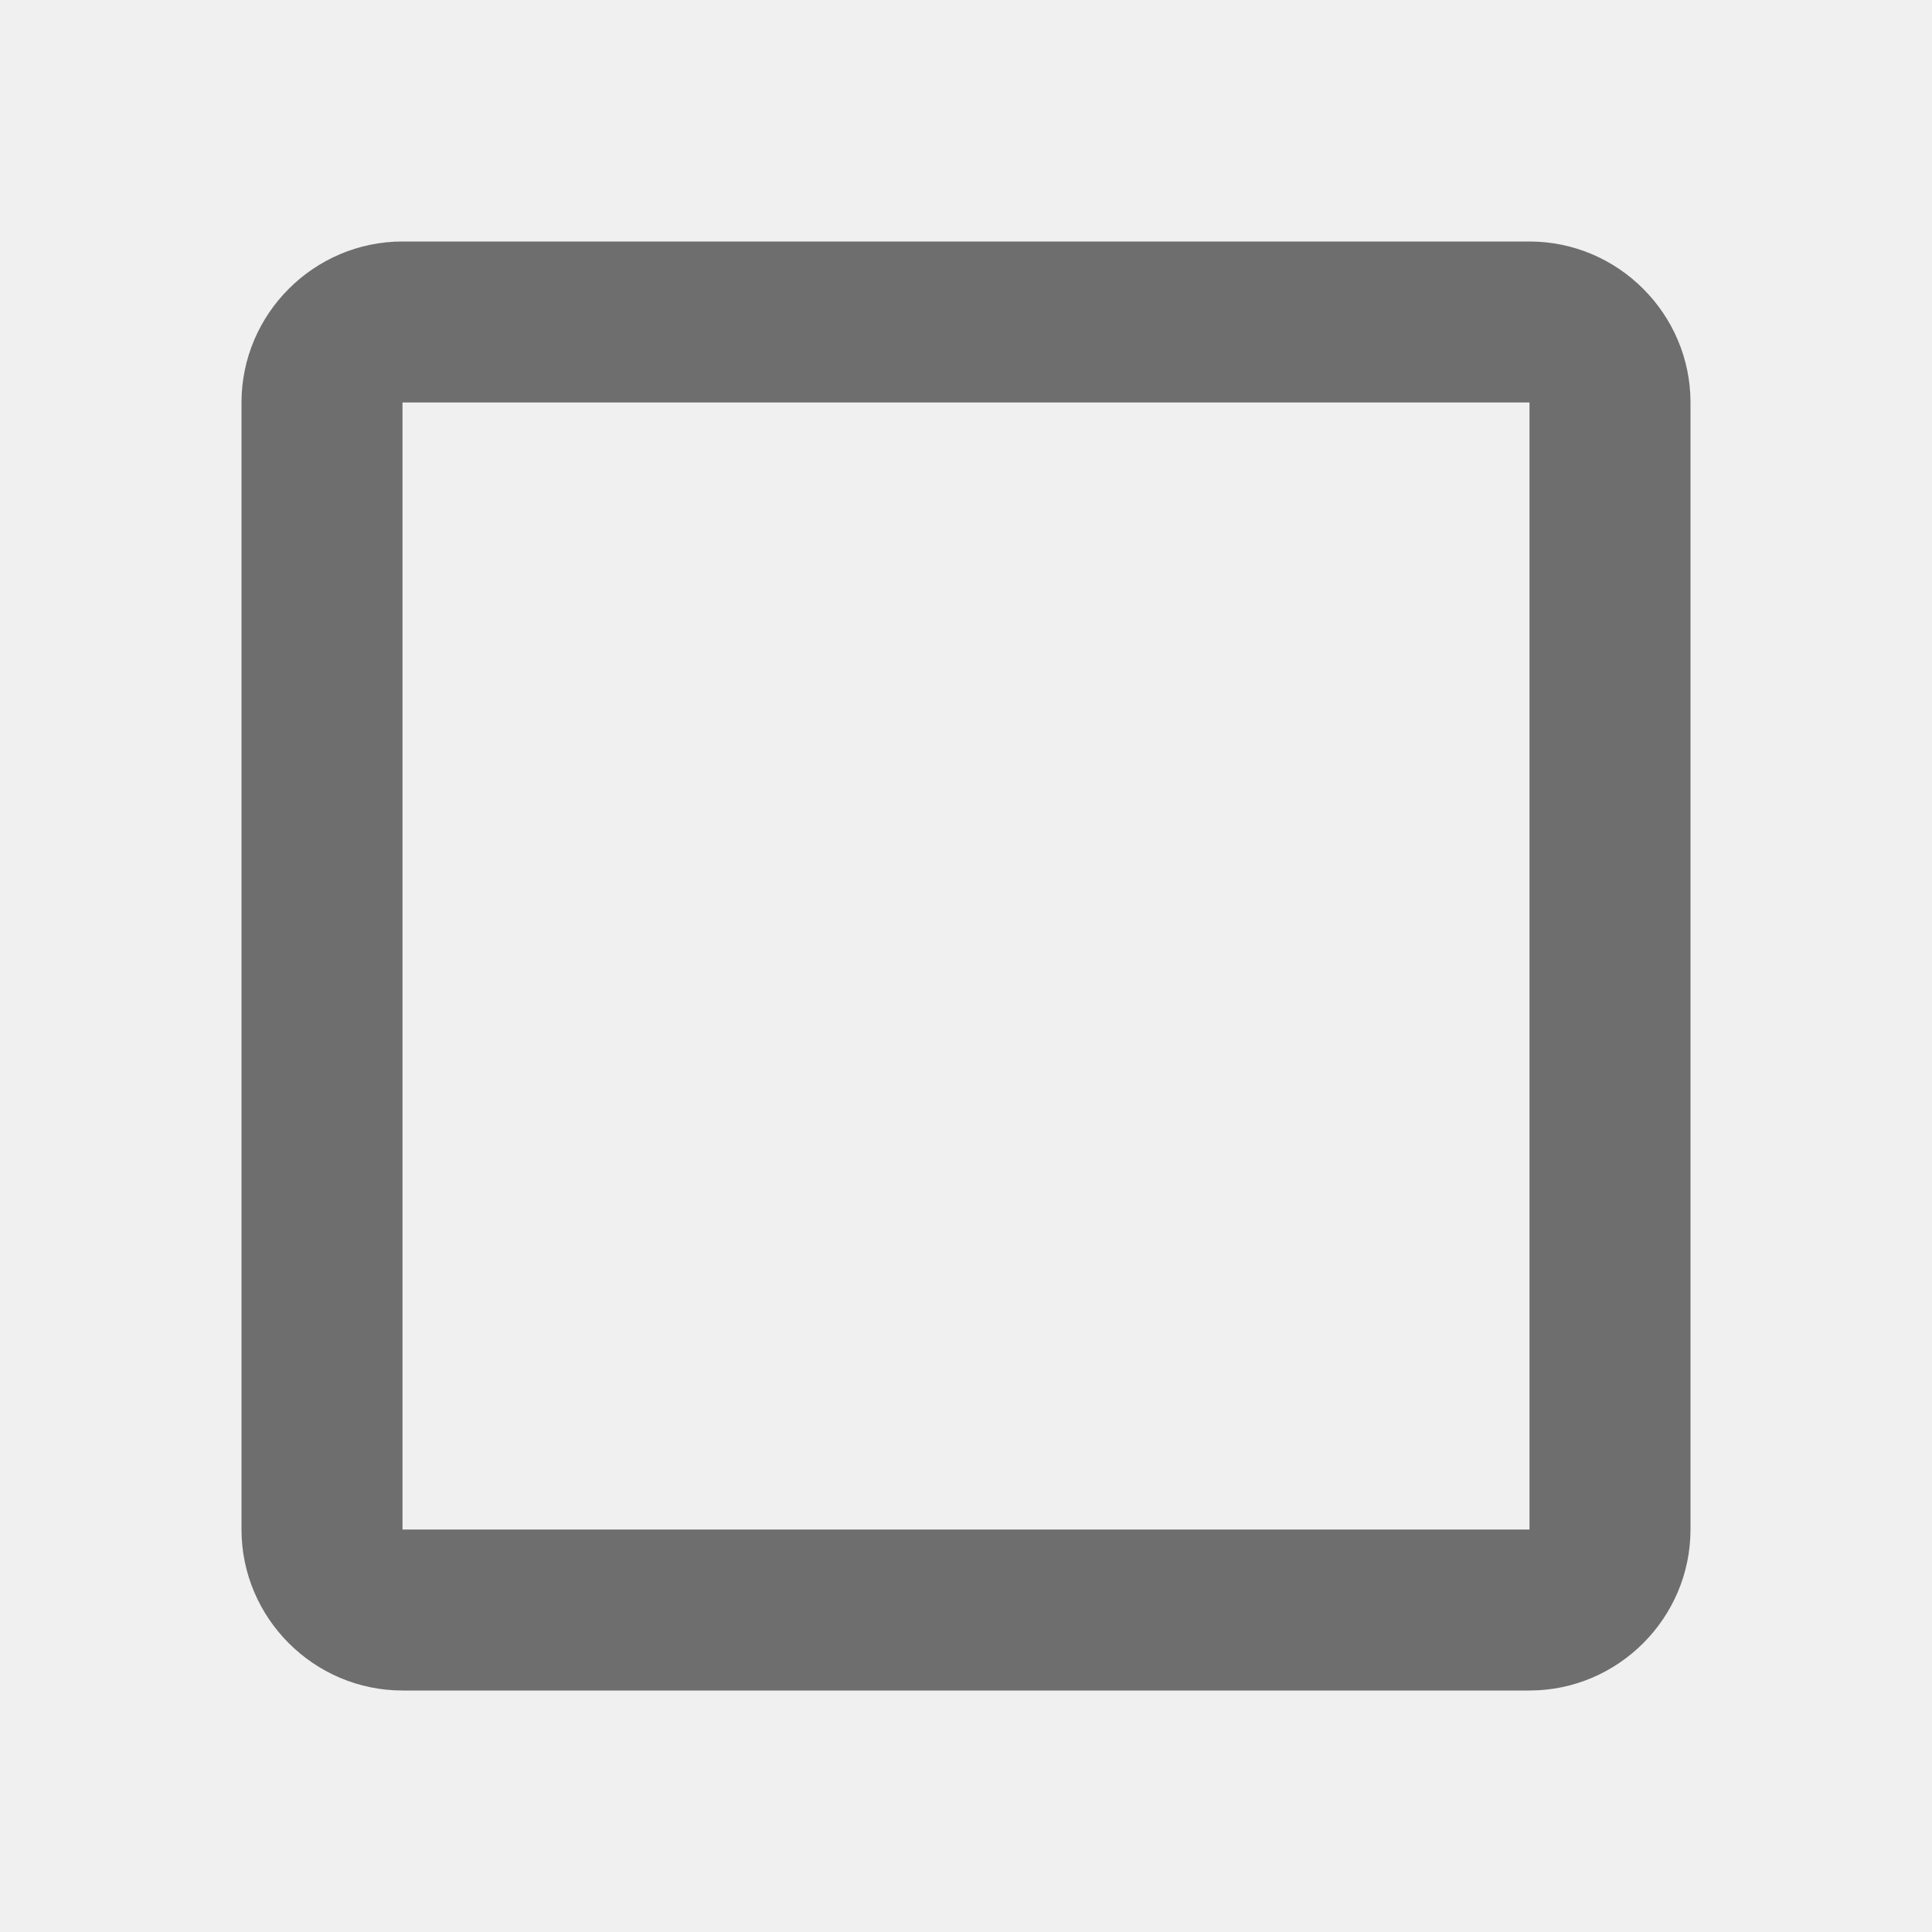
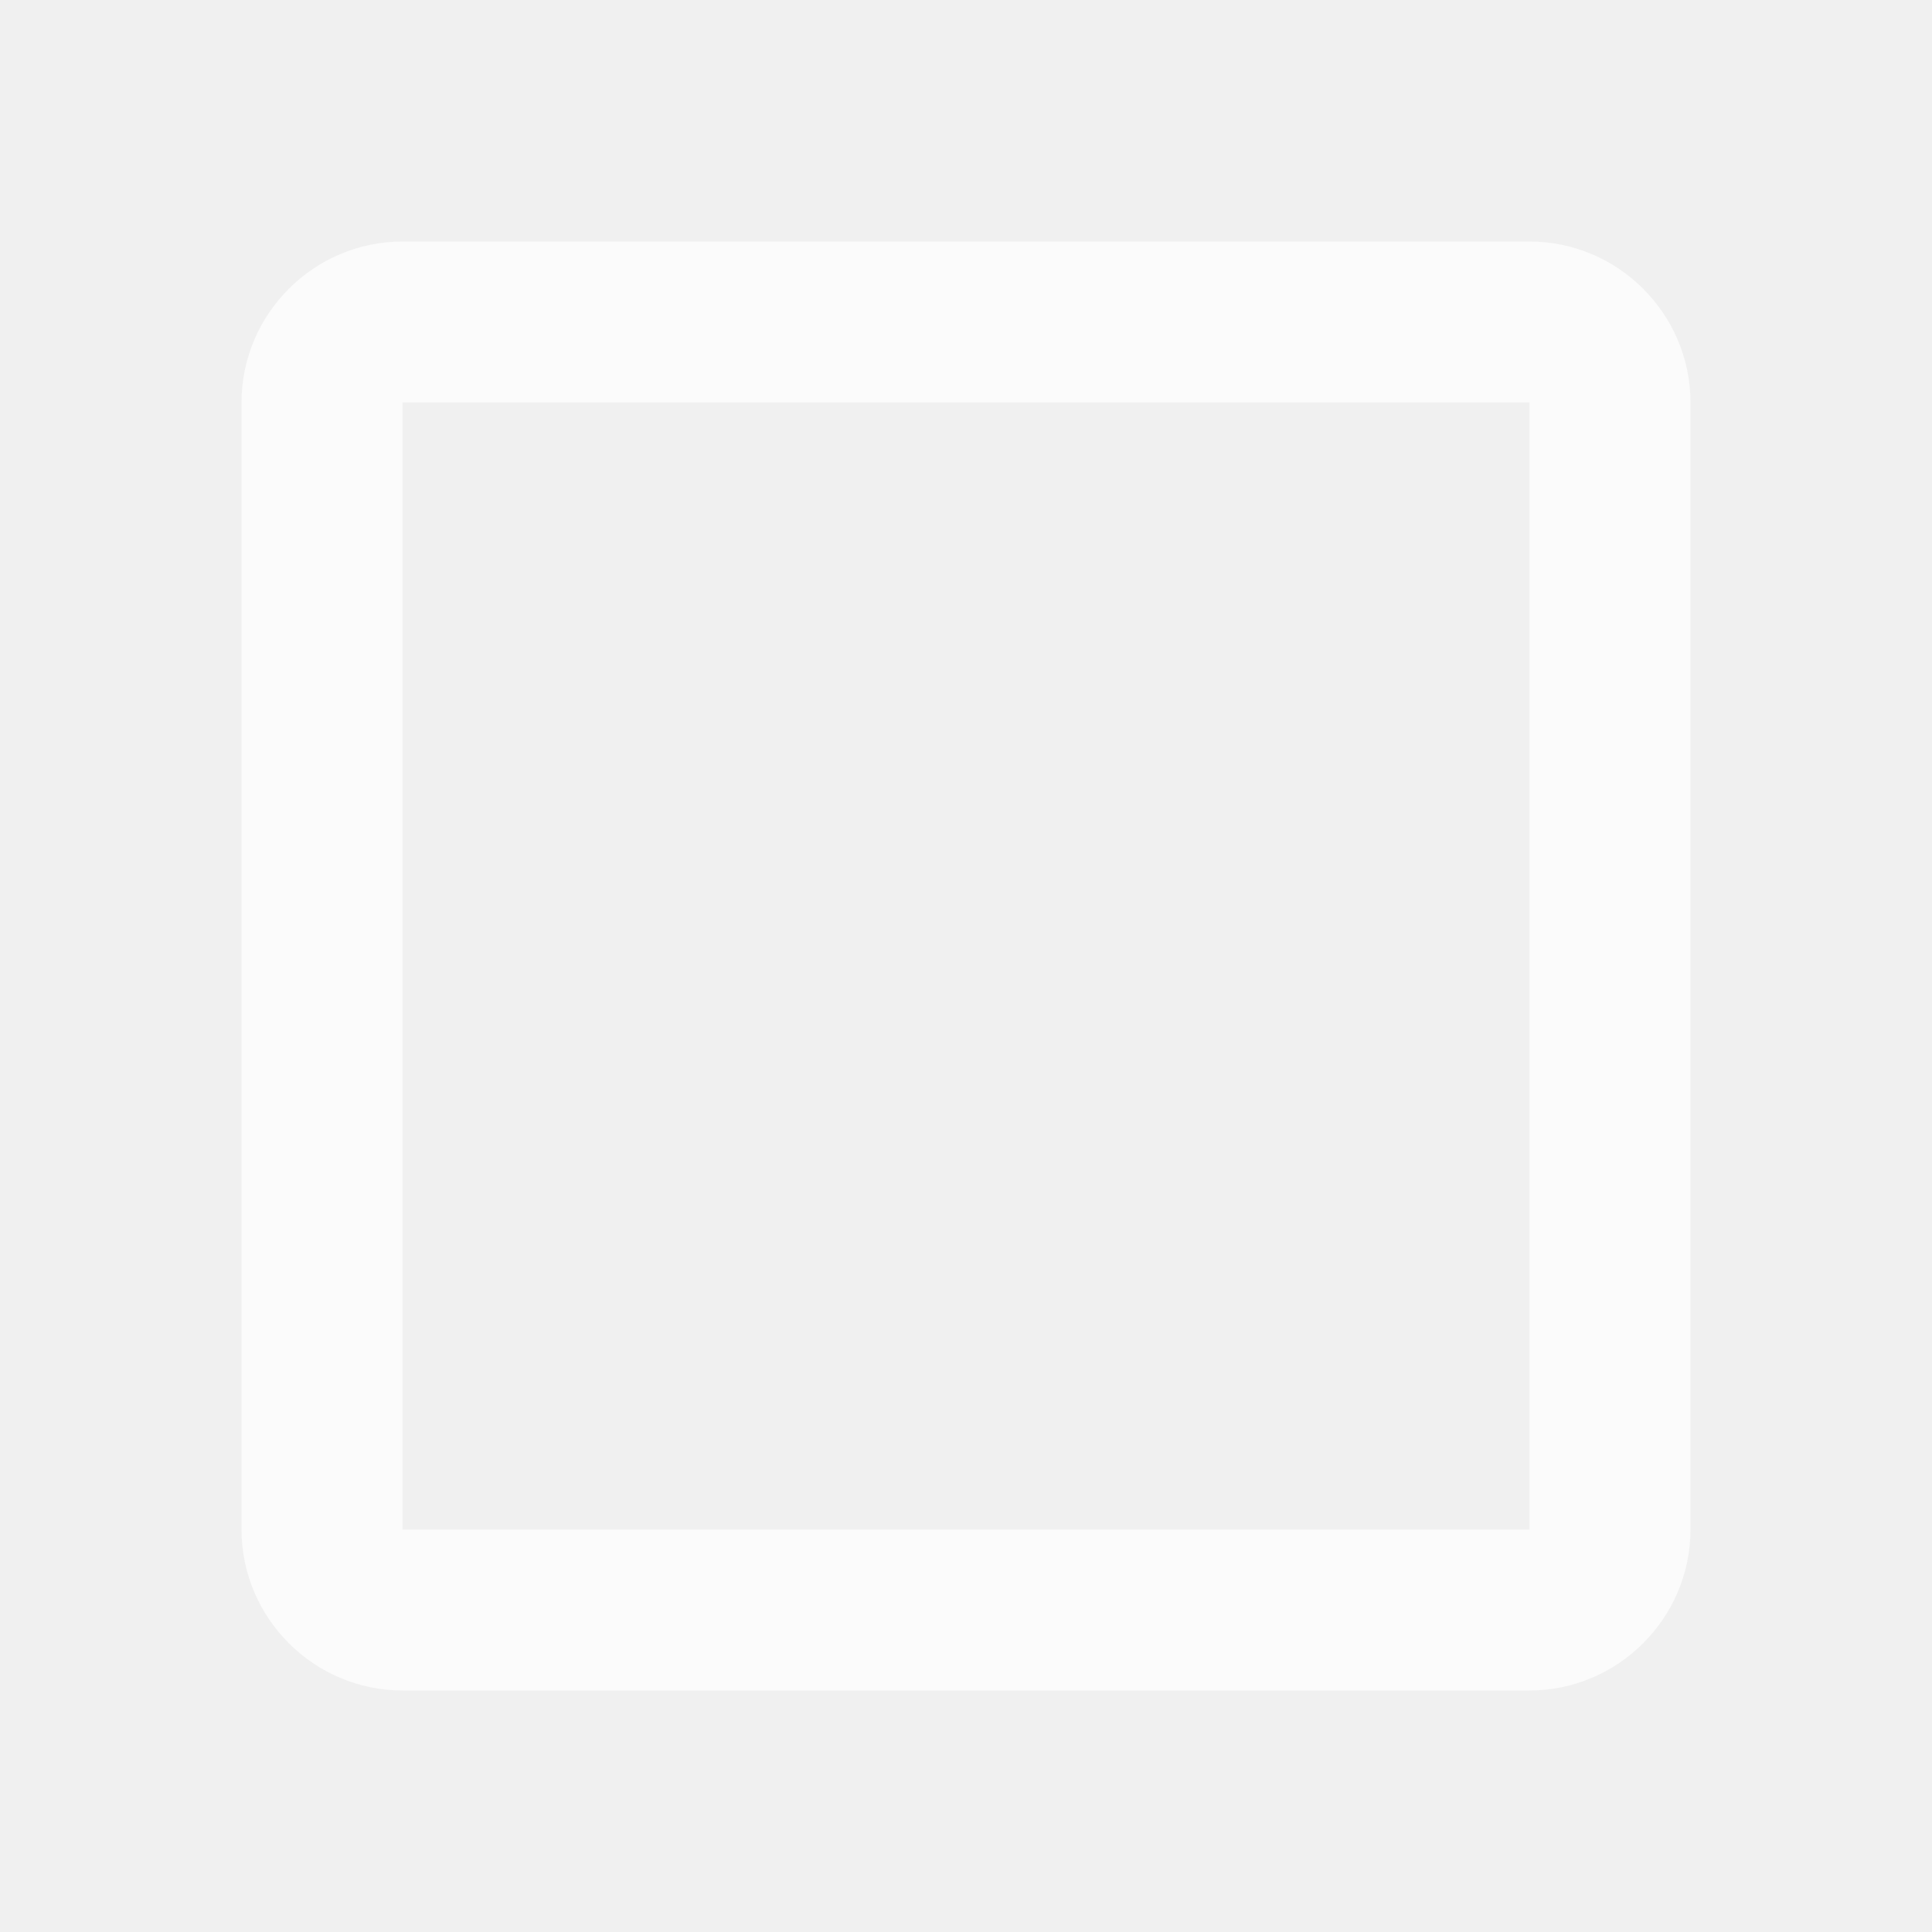
<svg xmlns="http://www.w3.org/2000/svg" width="24" height="24" viewBox="0 0 24 24">
-   <path d="M19 5v14H5V5h14m0-2H5c-1.1 0-2 .9-2 2v14c0 1.1.9 2 2 2h14c1.1 0 2-.9 2-2V5c0-1.1-.9-2-2-2z" fill="#000000" opacity="0.54" />
+   <path d="M19 5v14H5V5h14m0-2H5c-1.1 0-2 .9-2 2v14c0 1.1.9 2 2 2h14c1.1 0 2-.9 2-2V5c0-1.1-.9-2-2-2z" fill="#FFFFFF" opacity="0.7" />
</svg>
